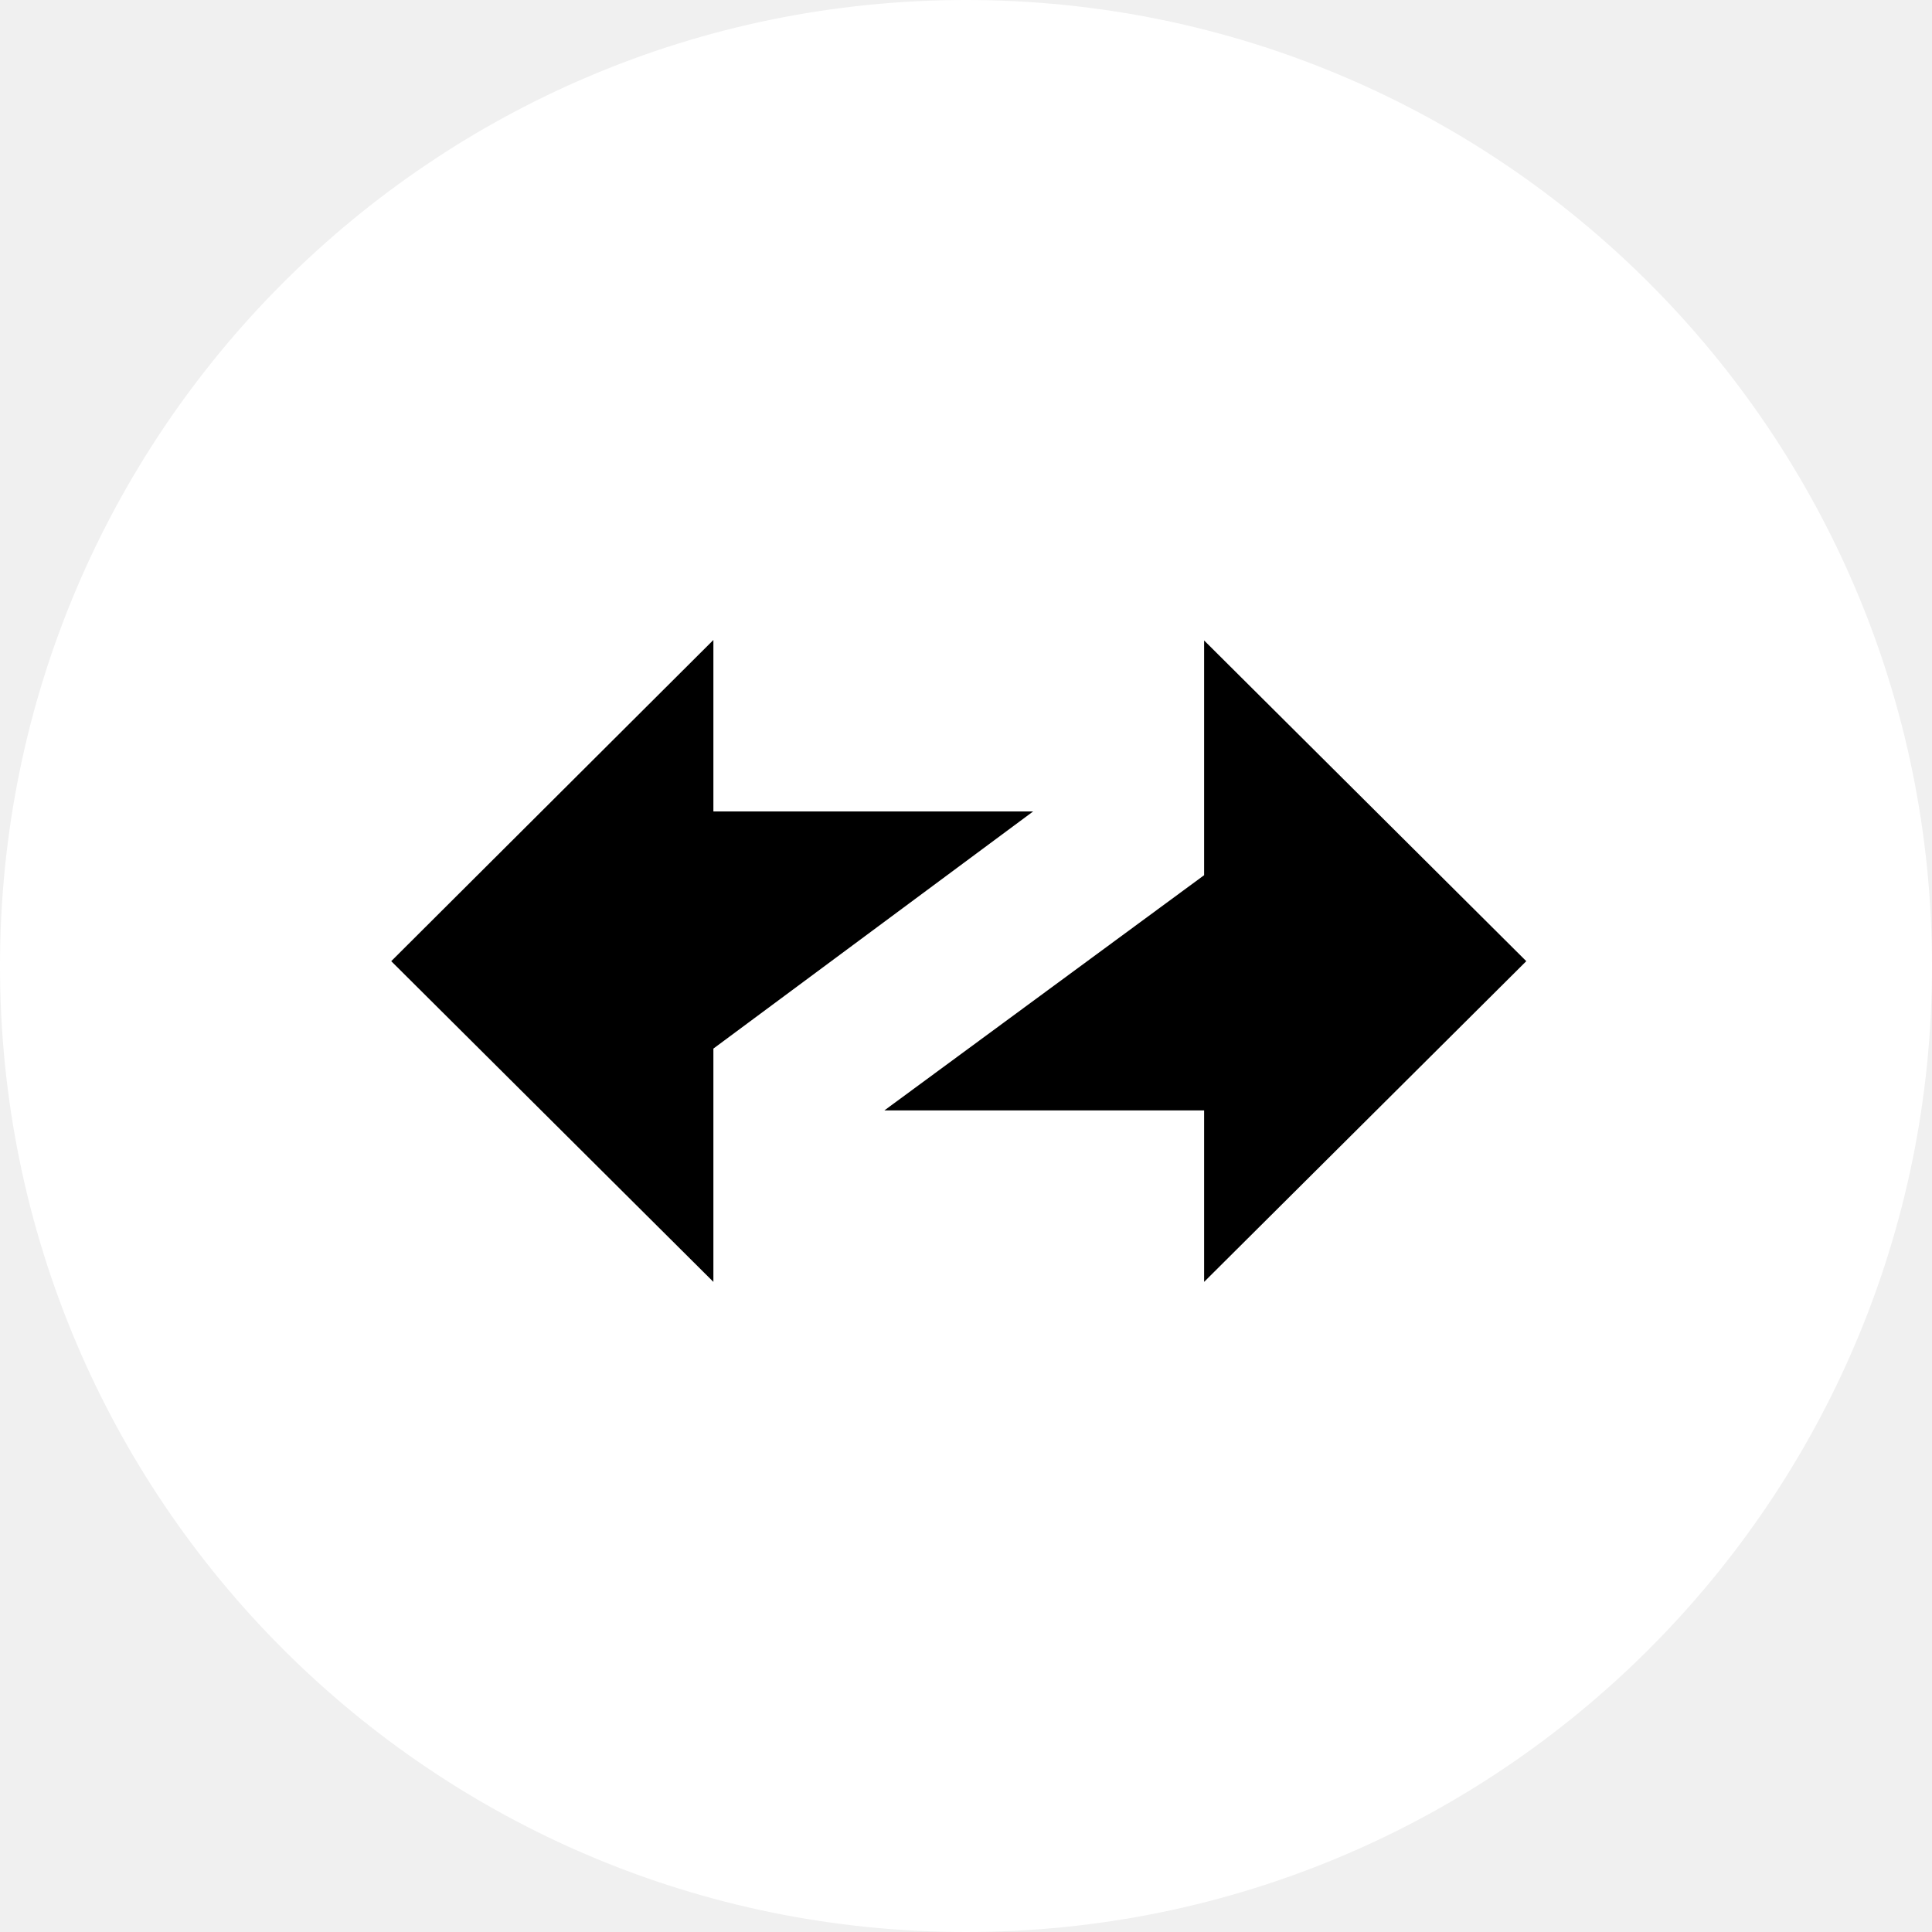
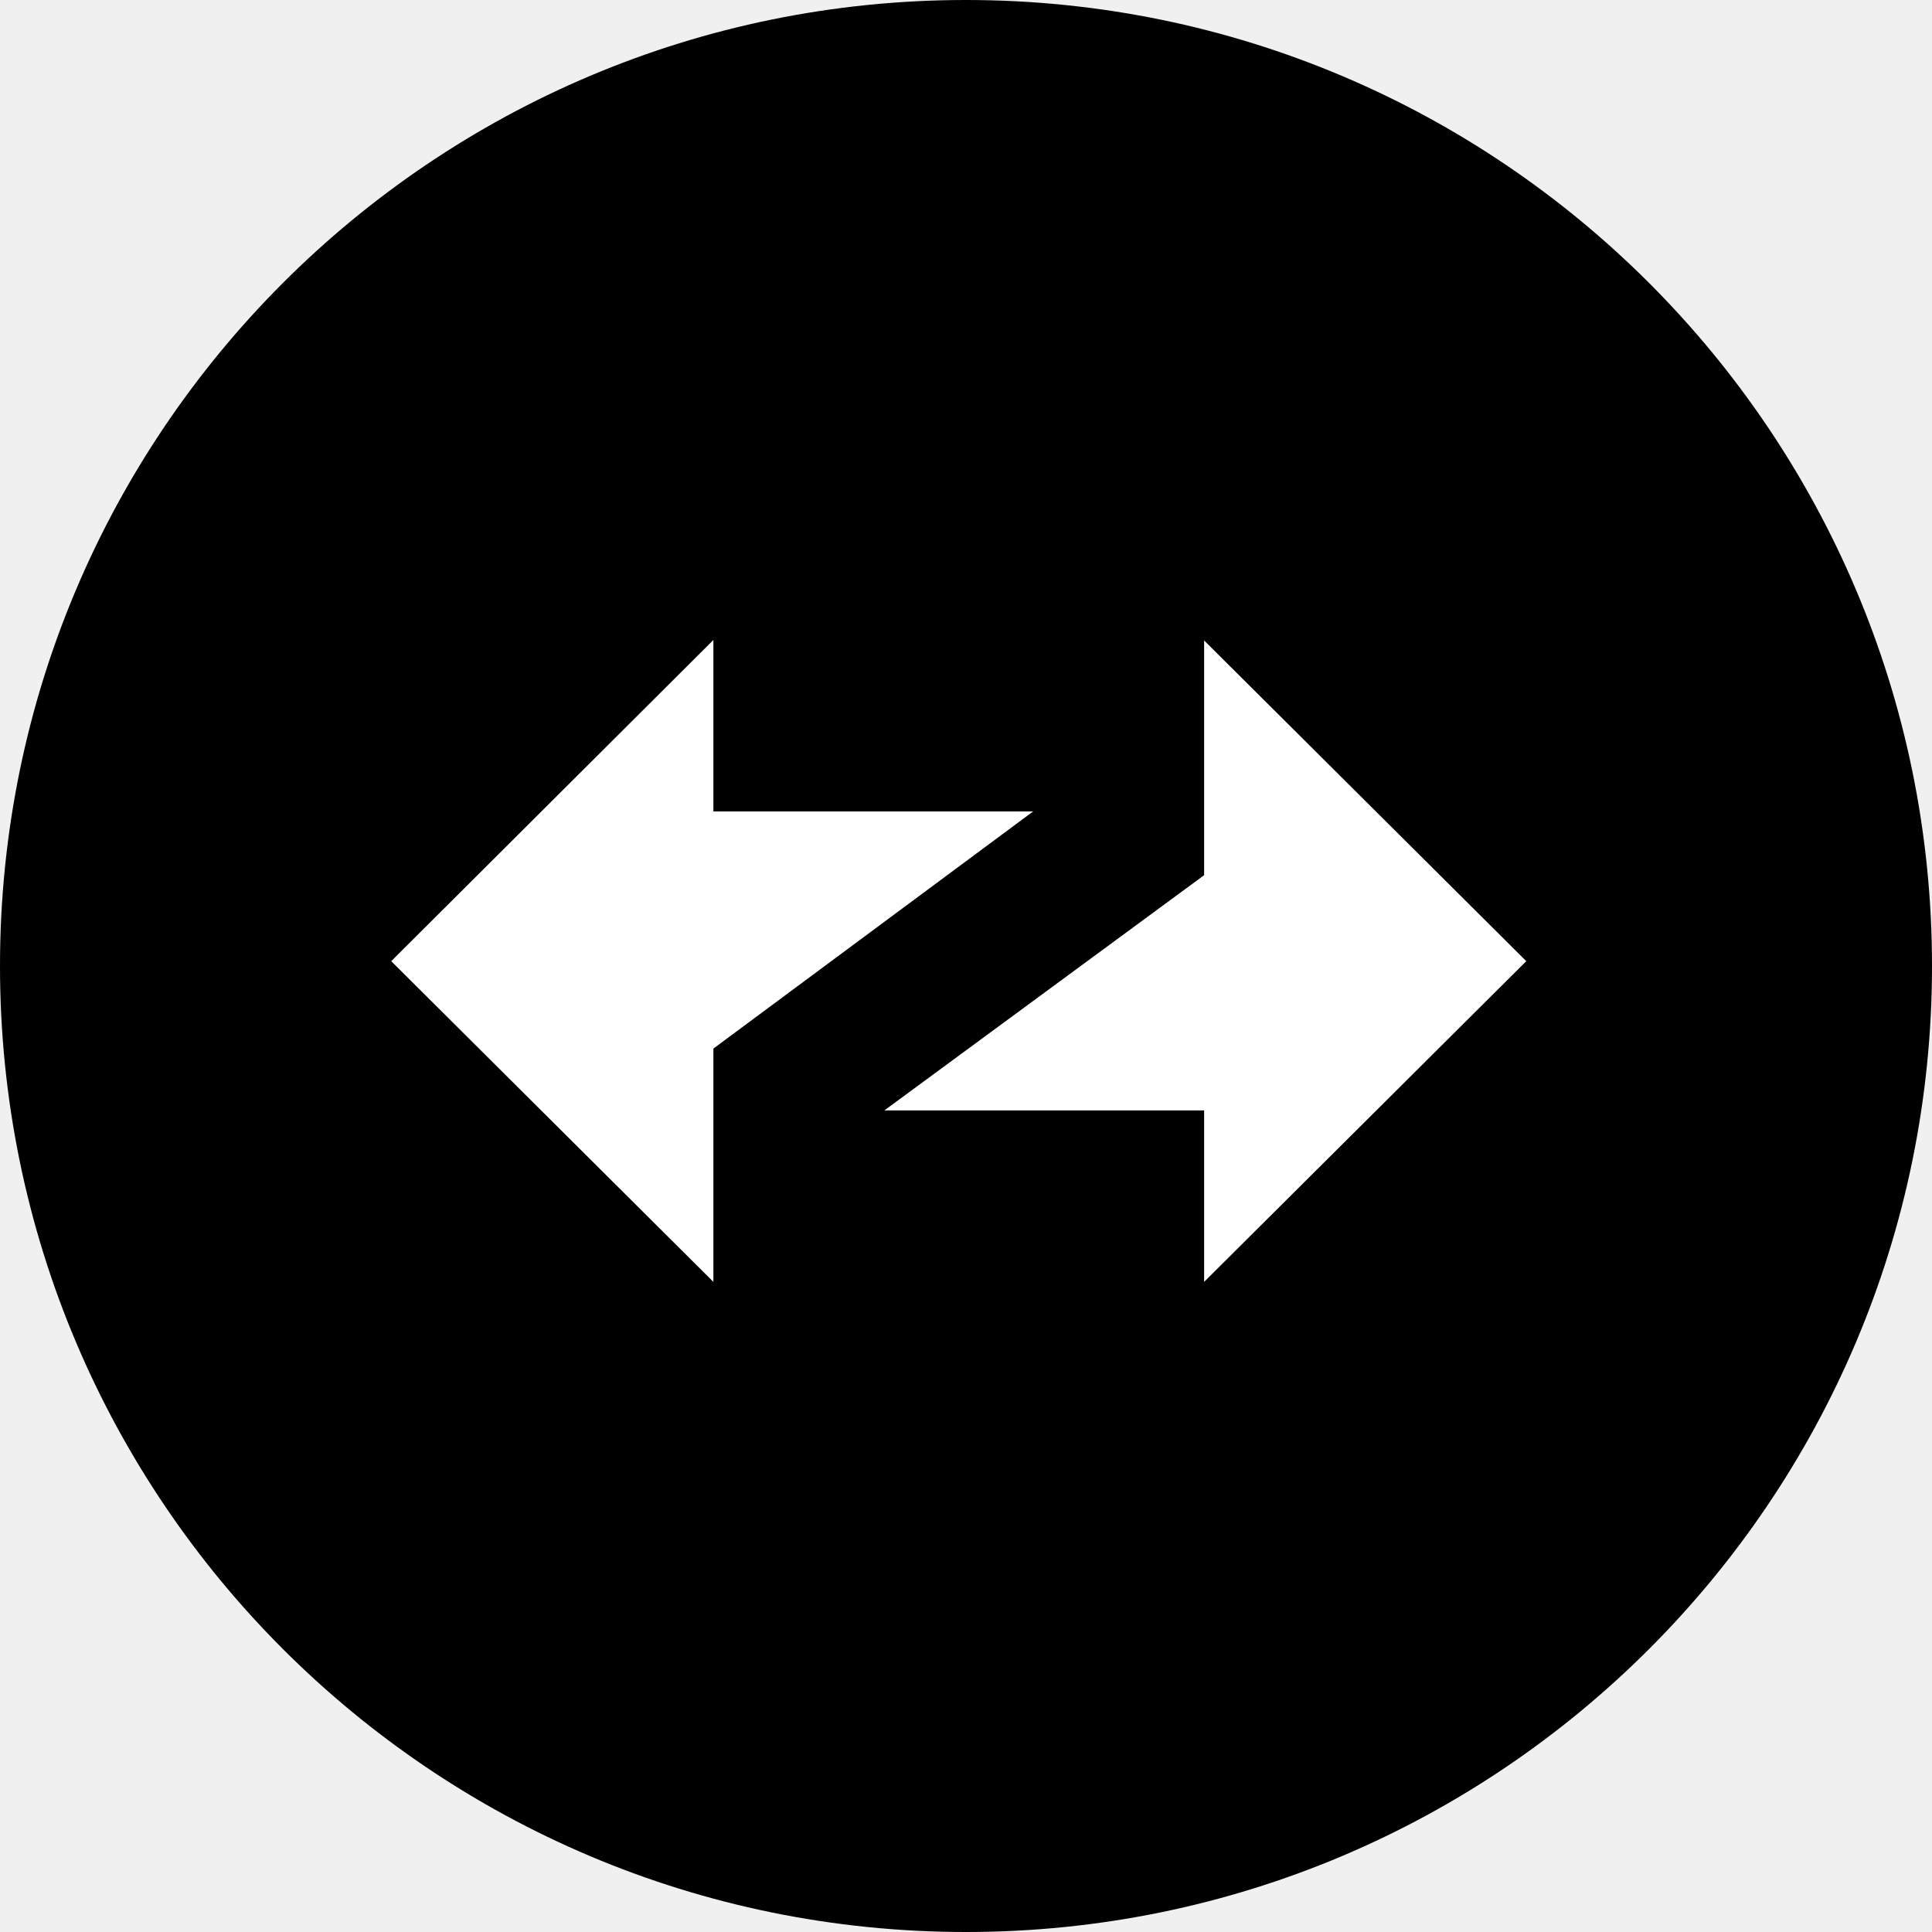
- <svg xmlns="http://www.w3.org/2000/svg" xml:space="preserve" id="Layer_1" x="0" y="0" style="enable-background:new 0 0 400 400" version="1.1" viewBox="0 0 400 400">
-   <circle cx="200" cy="200" r="200" style="fill-rule:evenodd;clip-rule:evenodd;fill:#fff" />
-   <path d="m316 199-66.7-66.4v48.6l-66.2 48.7h66.2v35.5L316 199zM81 199l66.7 66.4v-48.3l66.2-49.1h-66.2v-35.5L81 199z" class="st1" />
+ <svg xmlns="http://www.w3.org/2000/svg" viewBox="0 0 400 400">
+   <circle cx="200" cy="200" r="200" fill="#000" />
+   <path fill="#fff" d="m316 199-66.7-66.4v48.6l-66.2 48.7h66.2v35.5L316 199zM81 199l66.7 66.4v-48.3l66.2-49.1h-66.2v-35.5L81 199z" />
</svg>
